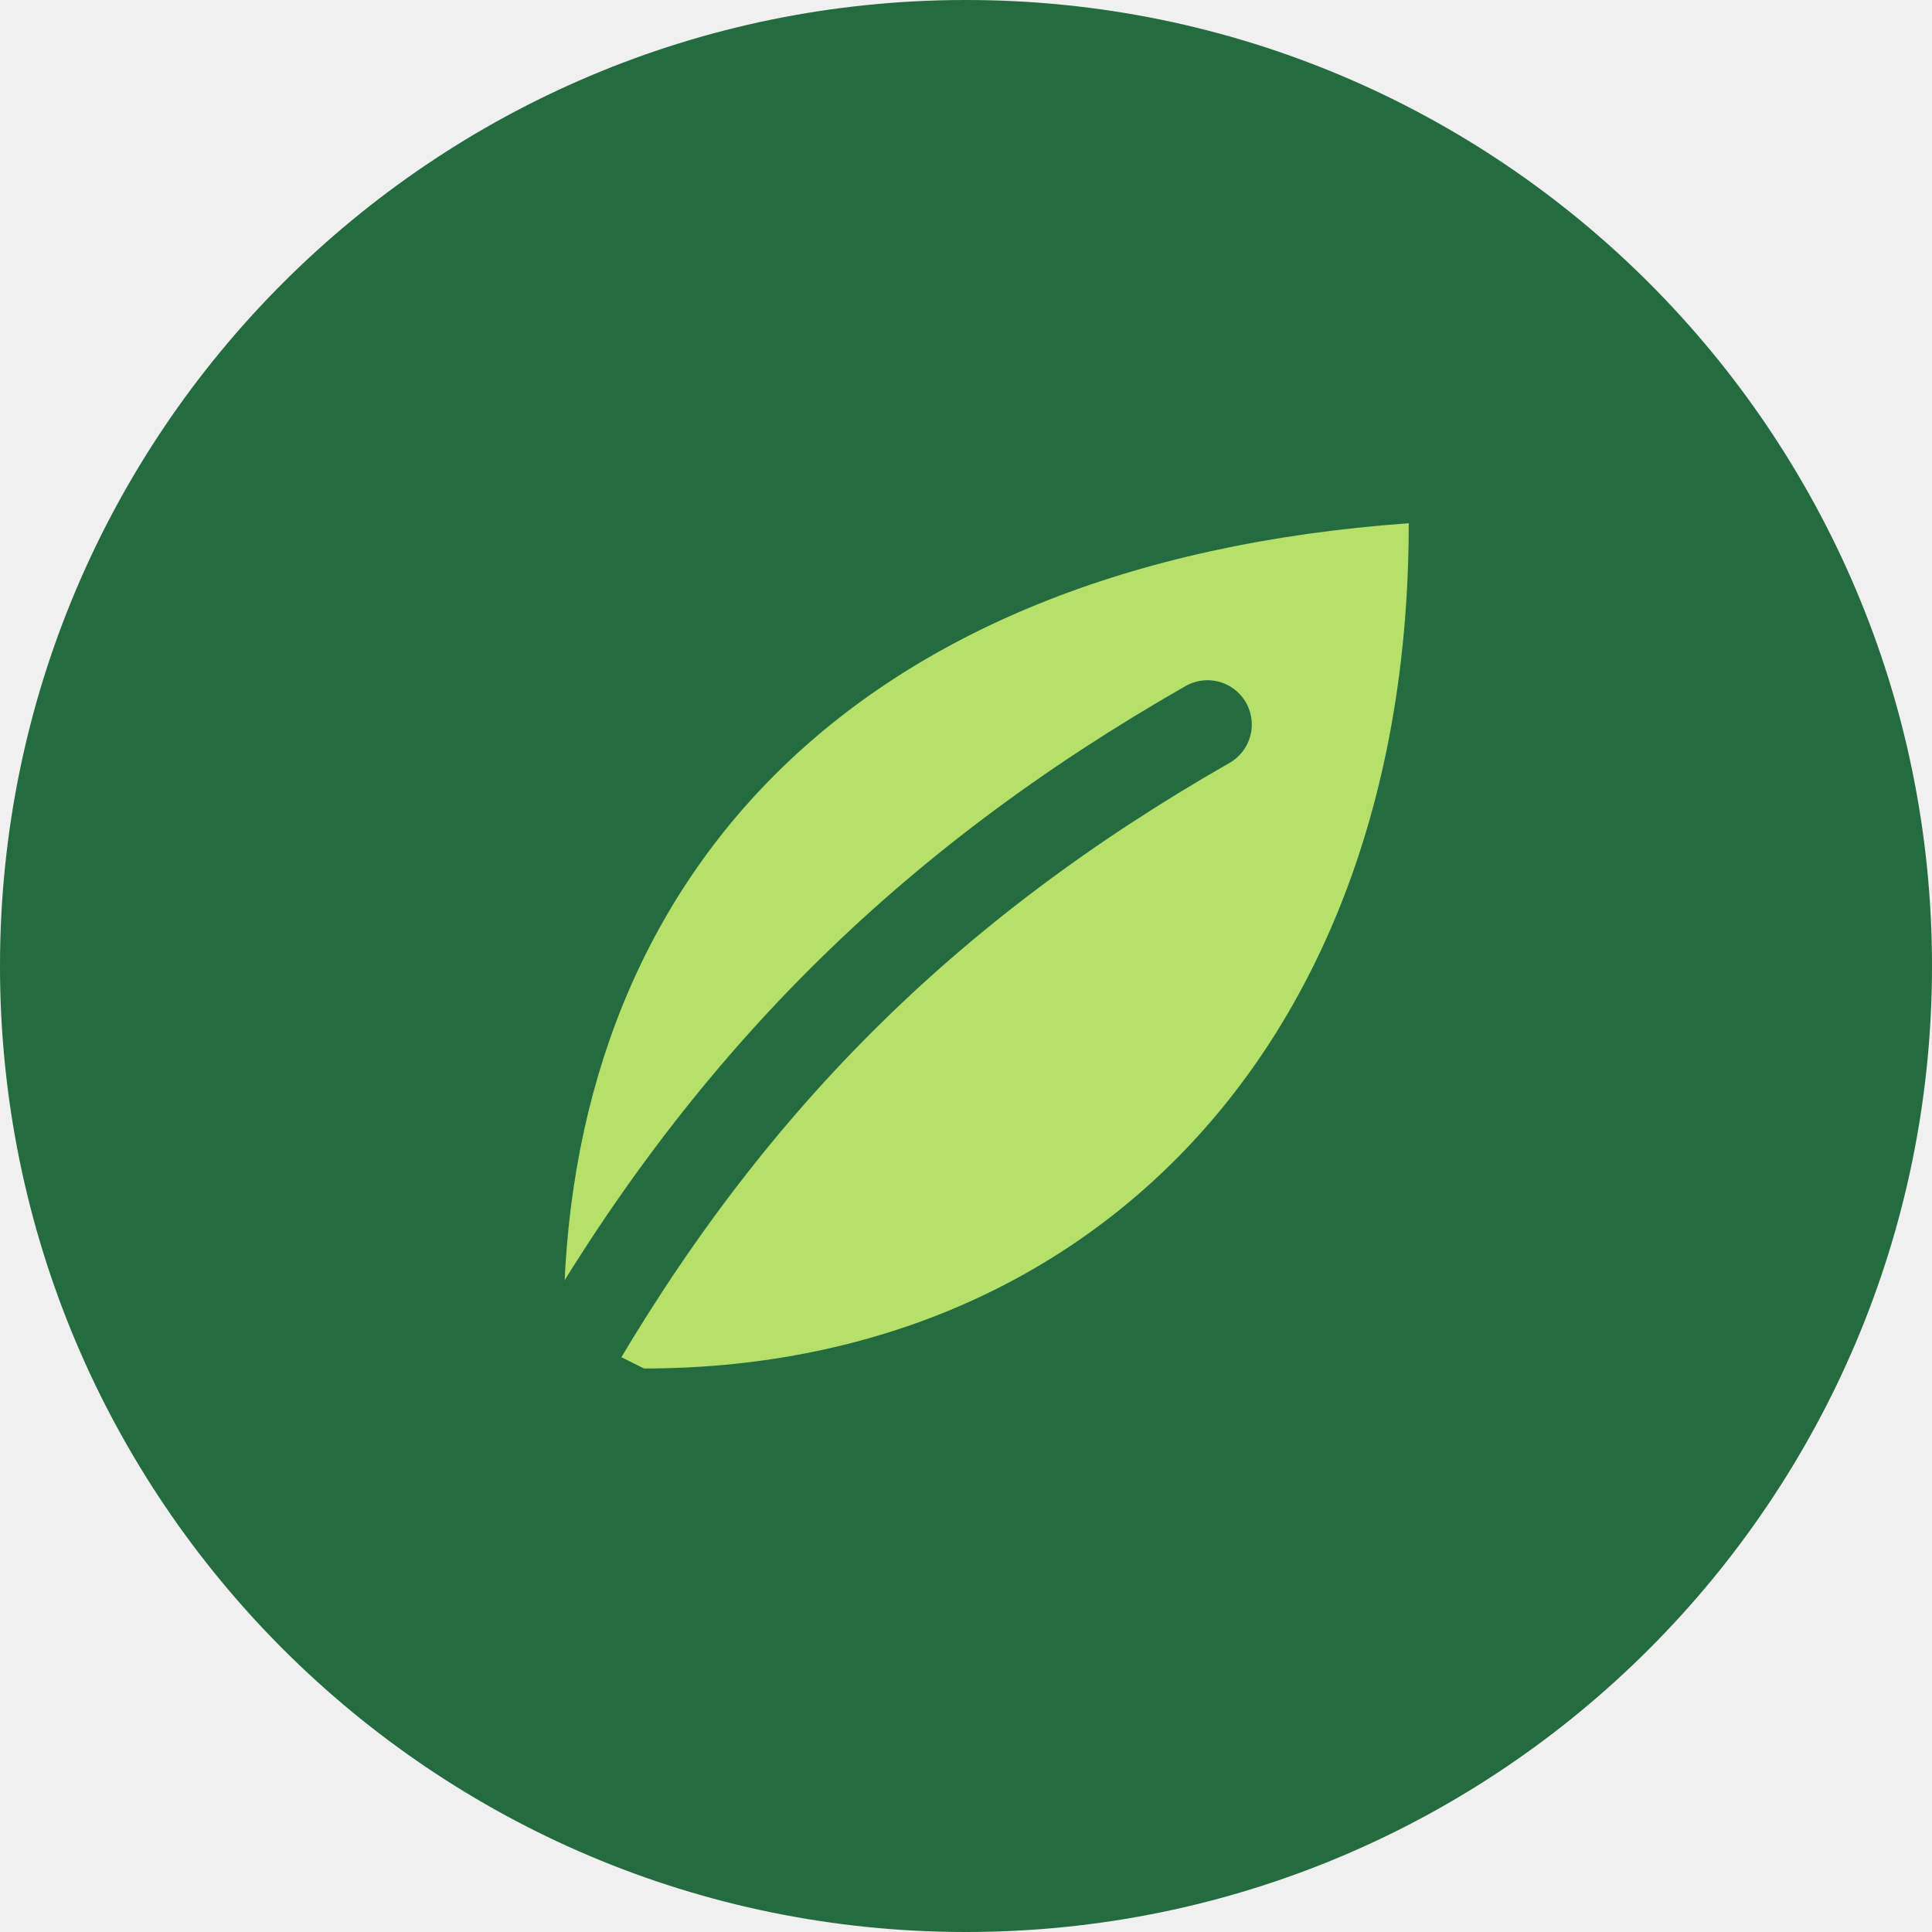
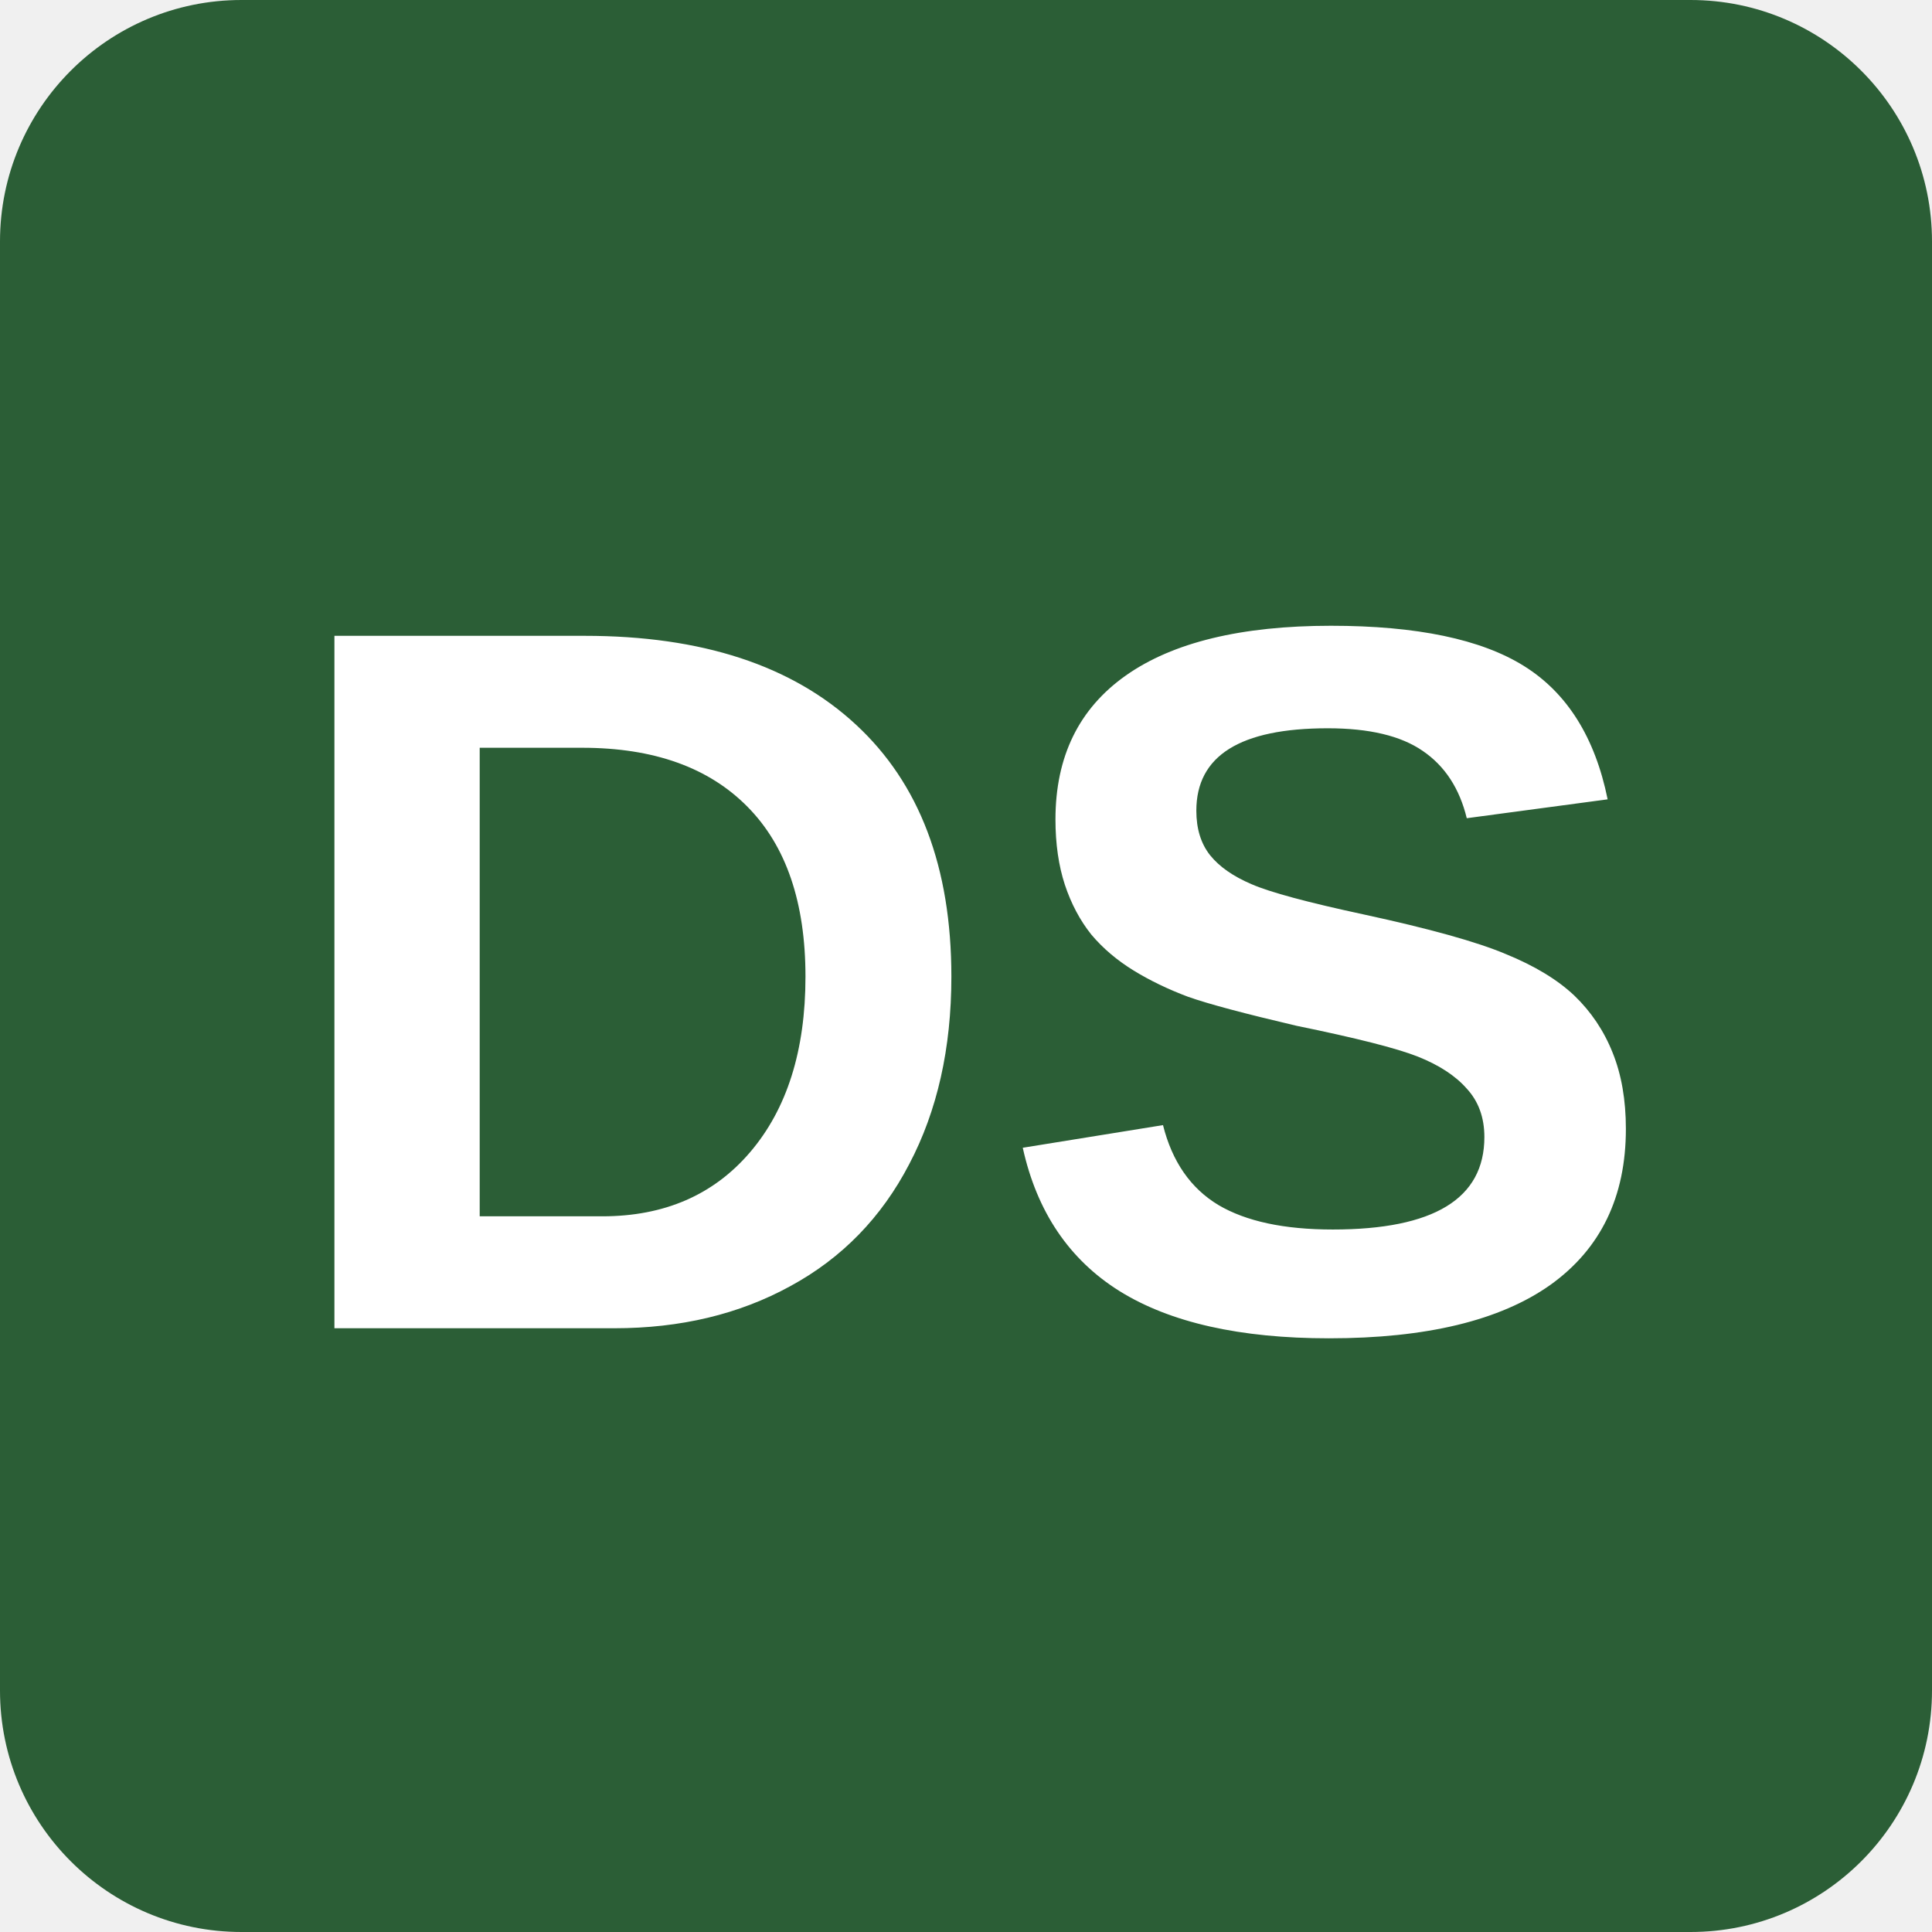
<svg xmlns="http://www.w3.org/2000/svg" viewBox="0 0 48 48">
-   <circle cx="24" cy="24" r="24" fill="#256b40" />
-   <path d="M14 33c0-11 7-19 21-20 0 13-8 21-19 21" fill="#b5e06a" />
-   <path d="M14 34c4-7 9-12 16-16" fill="none" stroke="#256b40" stroke-width="2.2" stroke-linecap="round" />
+   <rect width="48" height="48" rx="6" fill="#2b5e36" />
+   <text x="24" y="33" text-anchor="middle" font-family="'Arial Narrow', Arial, sans-serif" font-weight="700" font-size="25" fill="#ffffff">DS</text>
</svg>
